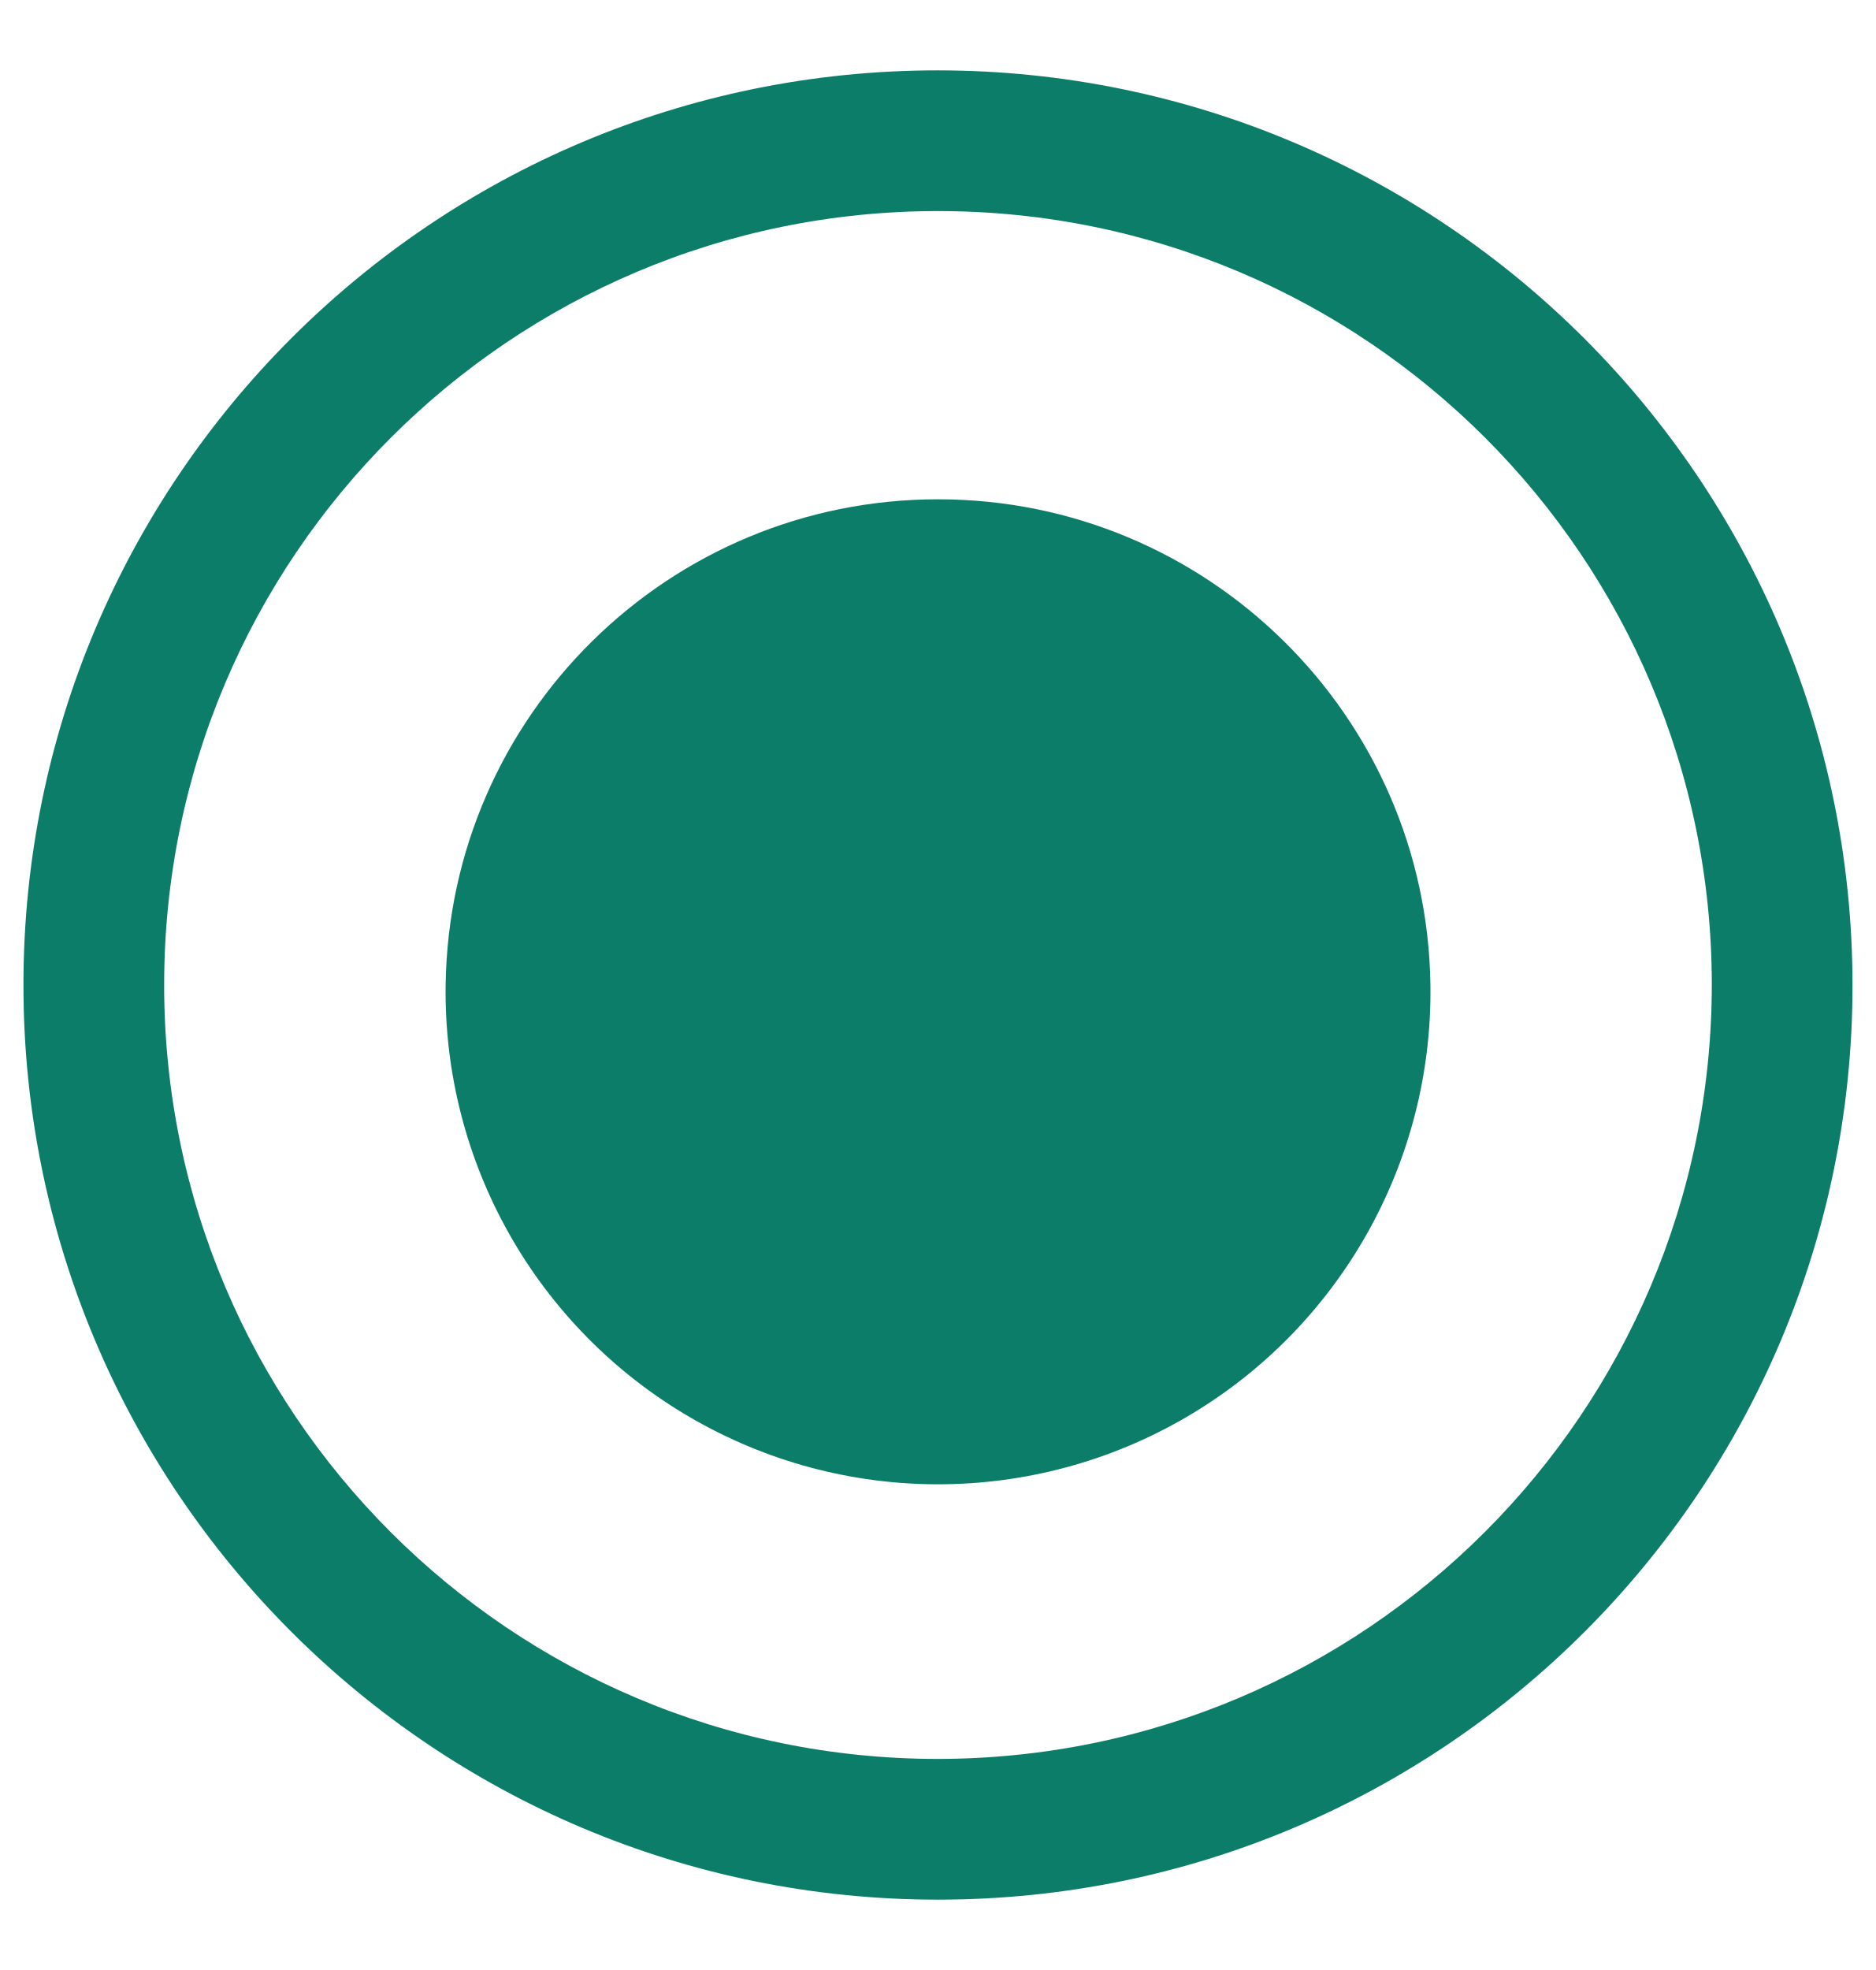
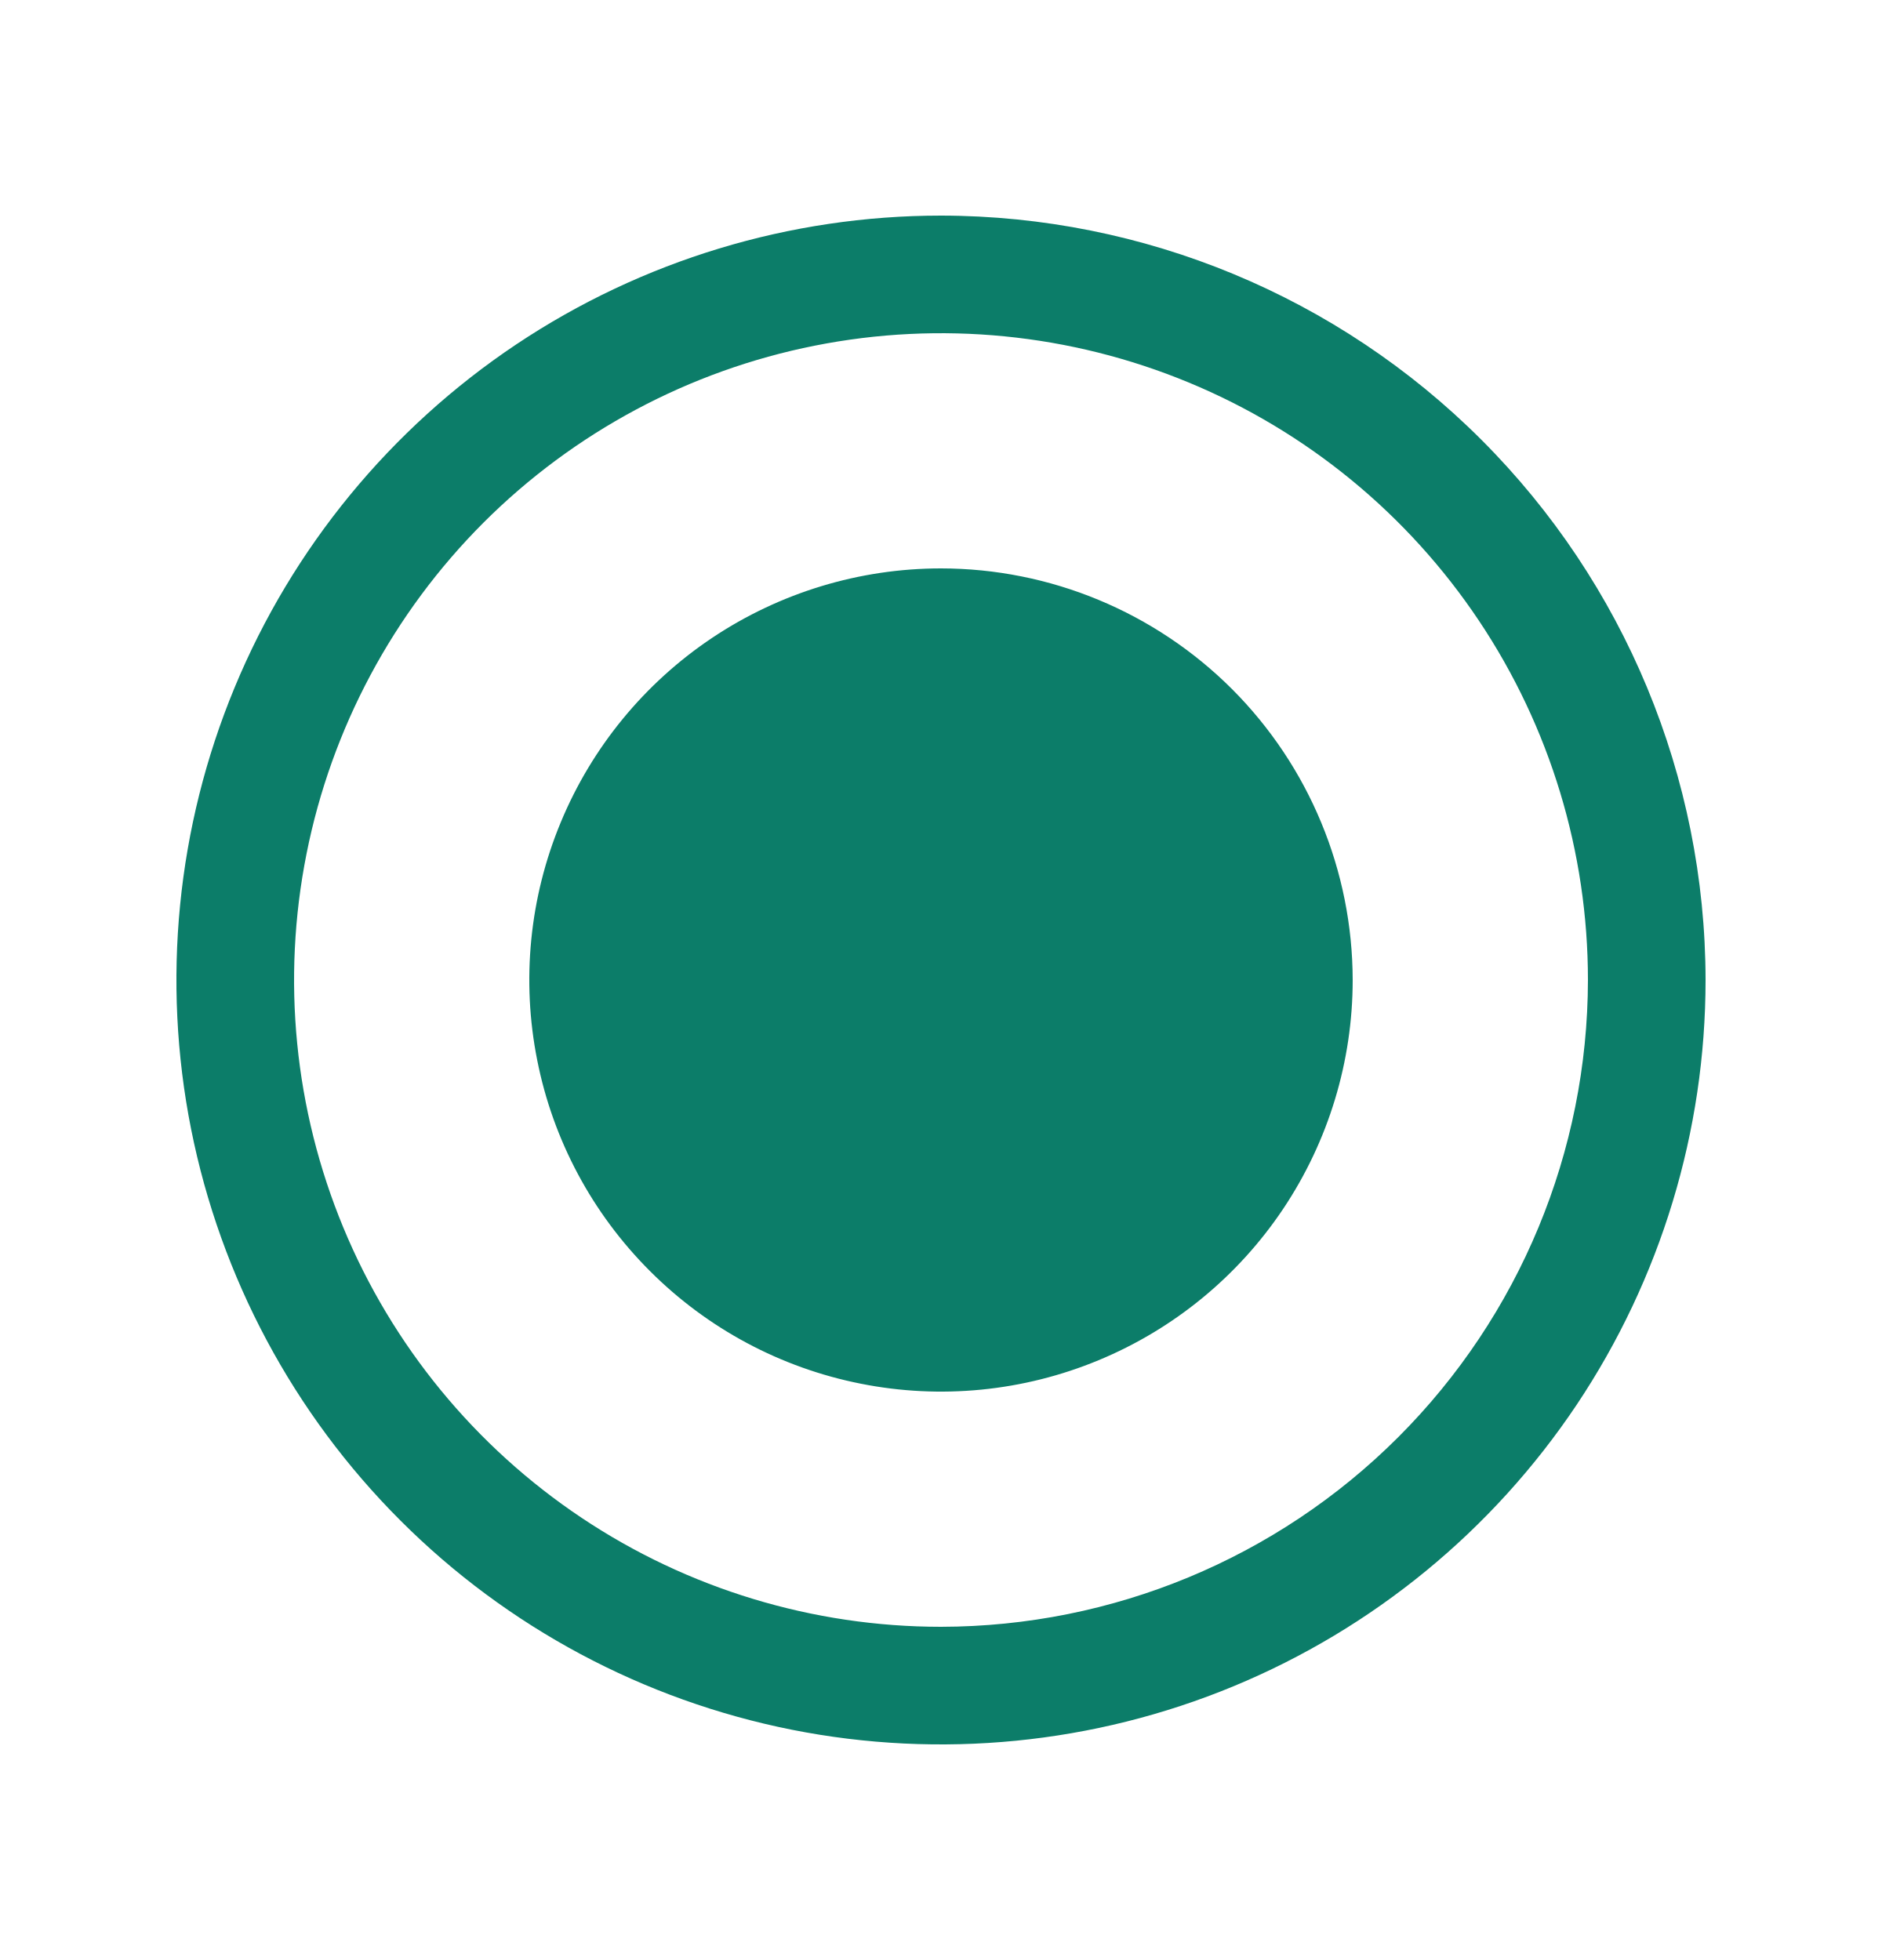
- <svg xmlns="http://www.w3.org/2000/svg" width="20" height="21" fill="none" viewBox="0 0 20 21">
-   <path fill="#0C7D69" d="M10 .75a9.75 9.75 0 1 0 9.75 9.75A9.76 9.76 0 0 0 10 .75Zm0 18a8.25 8.25 0 1 1 8.25-8.25A8.26 8.26 0 0 1 10 18.75Zm5.25-8.25a5.25 5.25 0 1 1-10.499 0 5.25 5.25 0 0 1 10.499 0Z" />
+ <svg xmlns="http://www.w3.org/2000/svg" width="24" height="25" viewBox="0 0 24 25" fill="none">
+   <g id="Radio Icon States">
+     <path id="Vector" d="M12 2.75C10.072 2.75 8.187 3.322 6.583 4.393C4.98 5.465 3.73 6.987 2.992 8.769C2.254 10.55 2.061 12.511 2.437 14.402C2.814 16.293 3.742 18.031 5.106 19.394C6.469 20.758 8.207 21.686 10.098 22.063C11.989 22.439 13.95 22.246 15.731 21.508C17.513 20.77 19.035 19.52 20.107 17.917C21.178 16.313 21.75 14.428 21.75 12.5C21.747 9.915 20.719 7.437 18.891 5.609C17.063 3.781 14.585 2.753 12 2.75ZM12 20.75C10.368 20.75 8.773 20.266 7.417 19.36C6.06 18.453 5.002 17.165 4.378 15.657C3.754 14.15 3.59 12.491 3.909 10.89C4.227 9.29 5.013 7.82 6.166 6.666C7.32 5.513 8.79 4.727 10.39 4.409C11.991 4.09 13.65 4.254 15.157 4.878C16.665 5.502 17.953 6.56 18.86 7.917C19.766 9.273 20.25 10.868 20.25 12.5C20.247 14.687 19.378 16.784 17.831 18.331C16.284 19.878 14.187 20.747 12 20.75ZM17.25 12.5C17.25 13.538 16.942 14.553 16.365 15.417C15.788 16.28 14.968 16.953 14.009 17.35C13.05 17.748 11.994 17.852 10.976 17.649C9.957 17.447 9.022 16.947 8.288 16.212C7.553 15.478 7.053 14.543 6.851 13.524C6.648 12.506 6.752 11.45 7.15 10.491C7.547 9.532 8.22 8.712 9.083 8.135C9.947 7.558 10.962 7.25 12 7.25C13.392 7.251 14.726 7.805 15.711 8.789C16.695 9.774 17.248 11.108 17.25 12.5Z" fill="#0C7D69" />
+   </g>
</svg>
